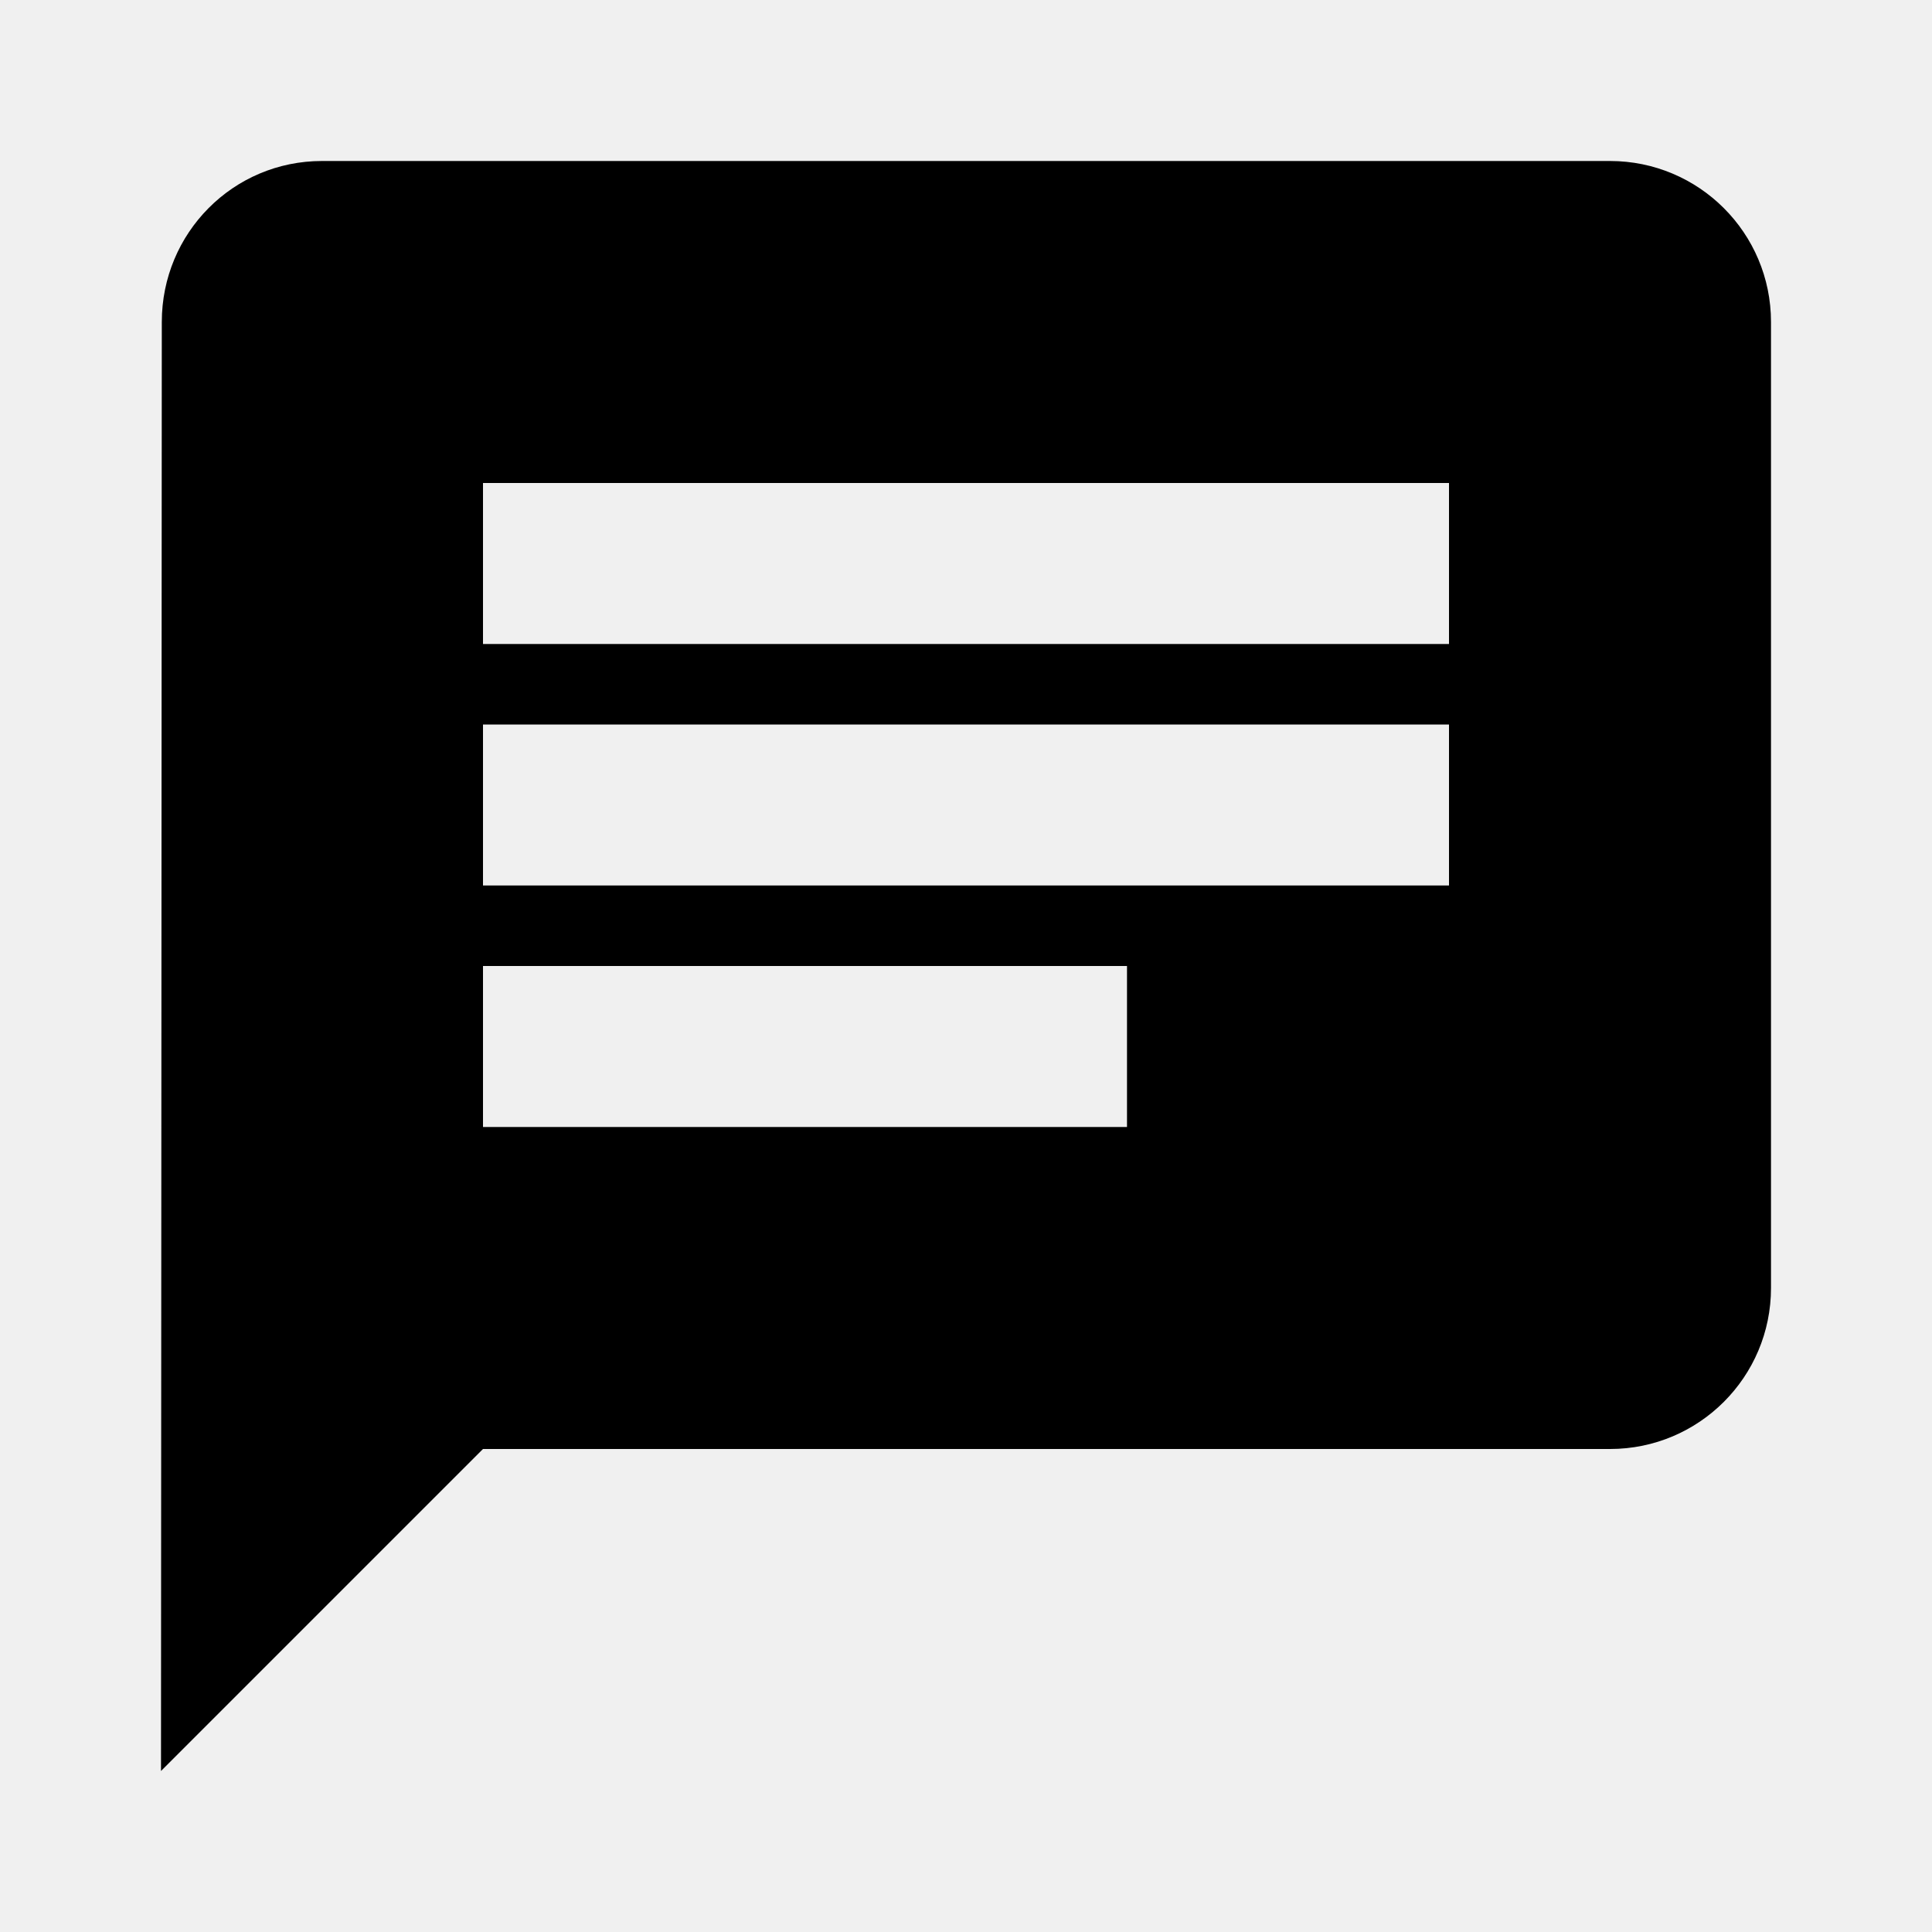
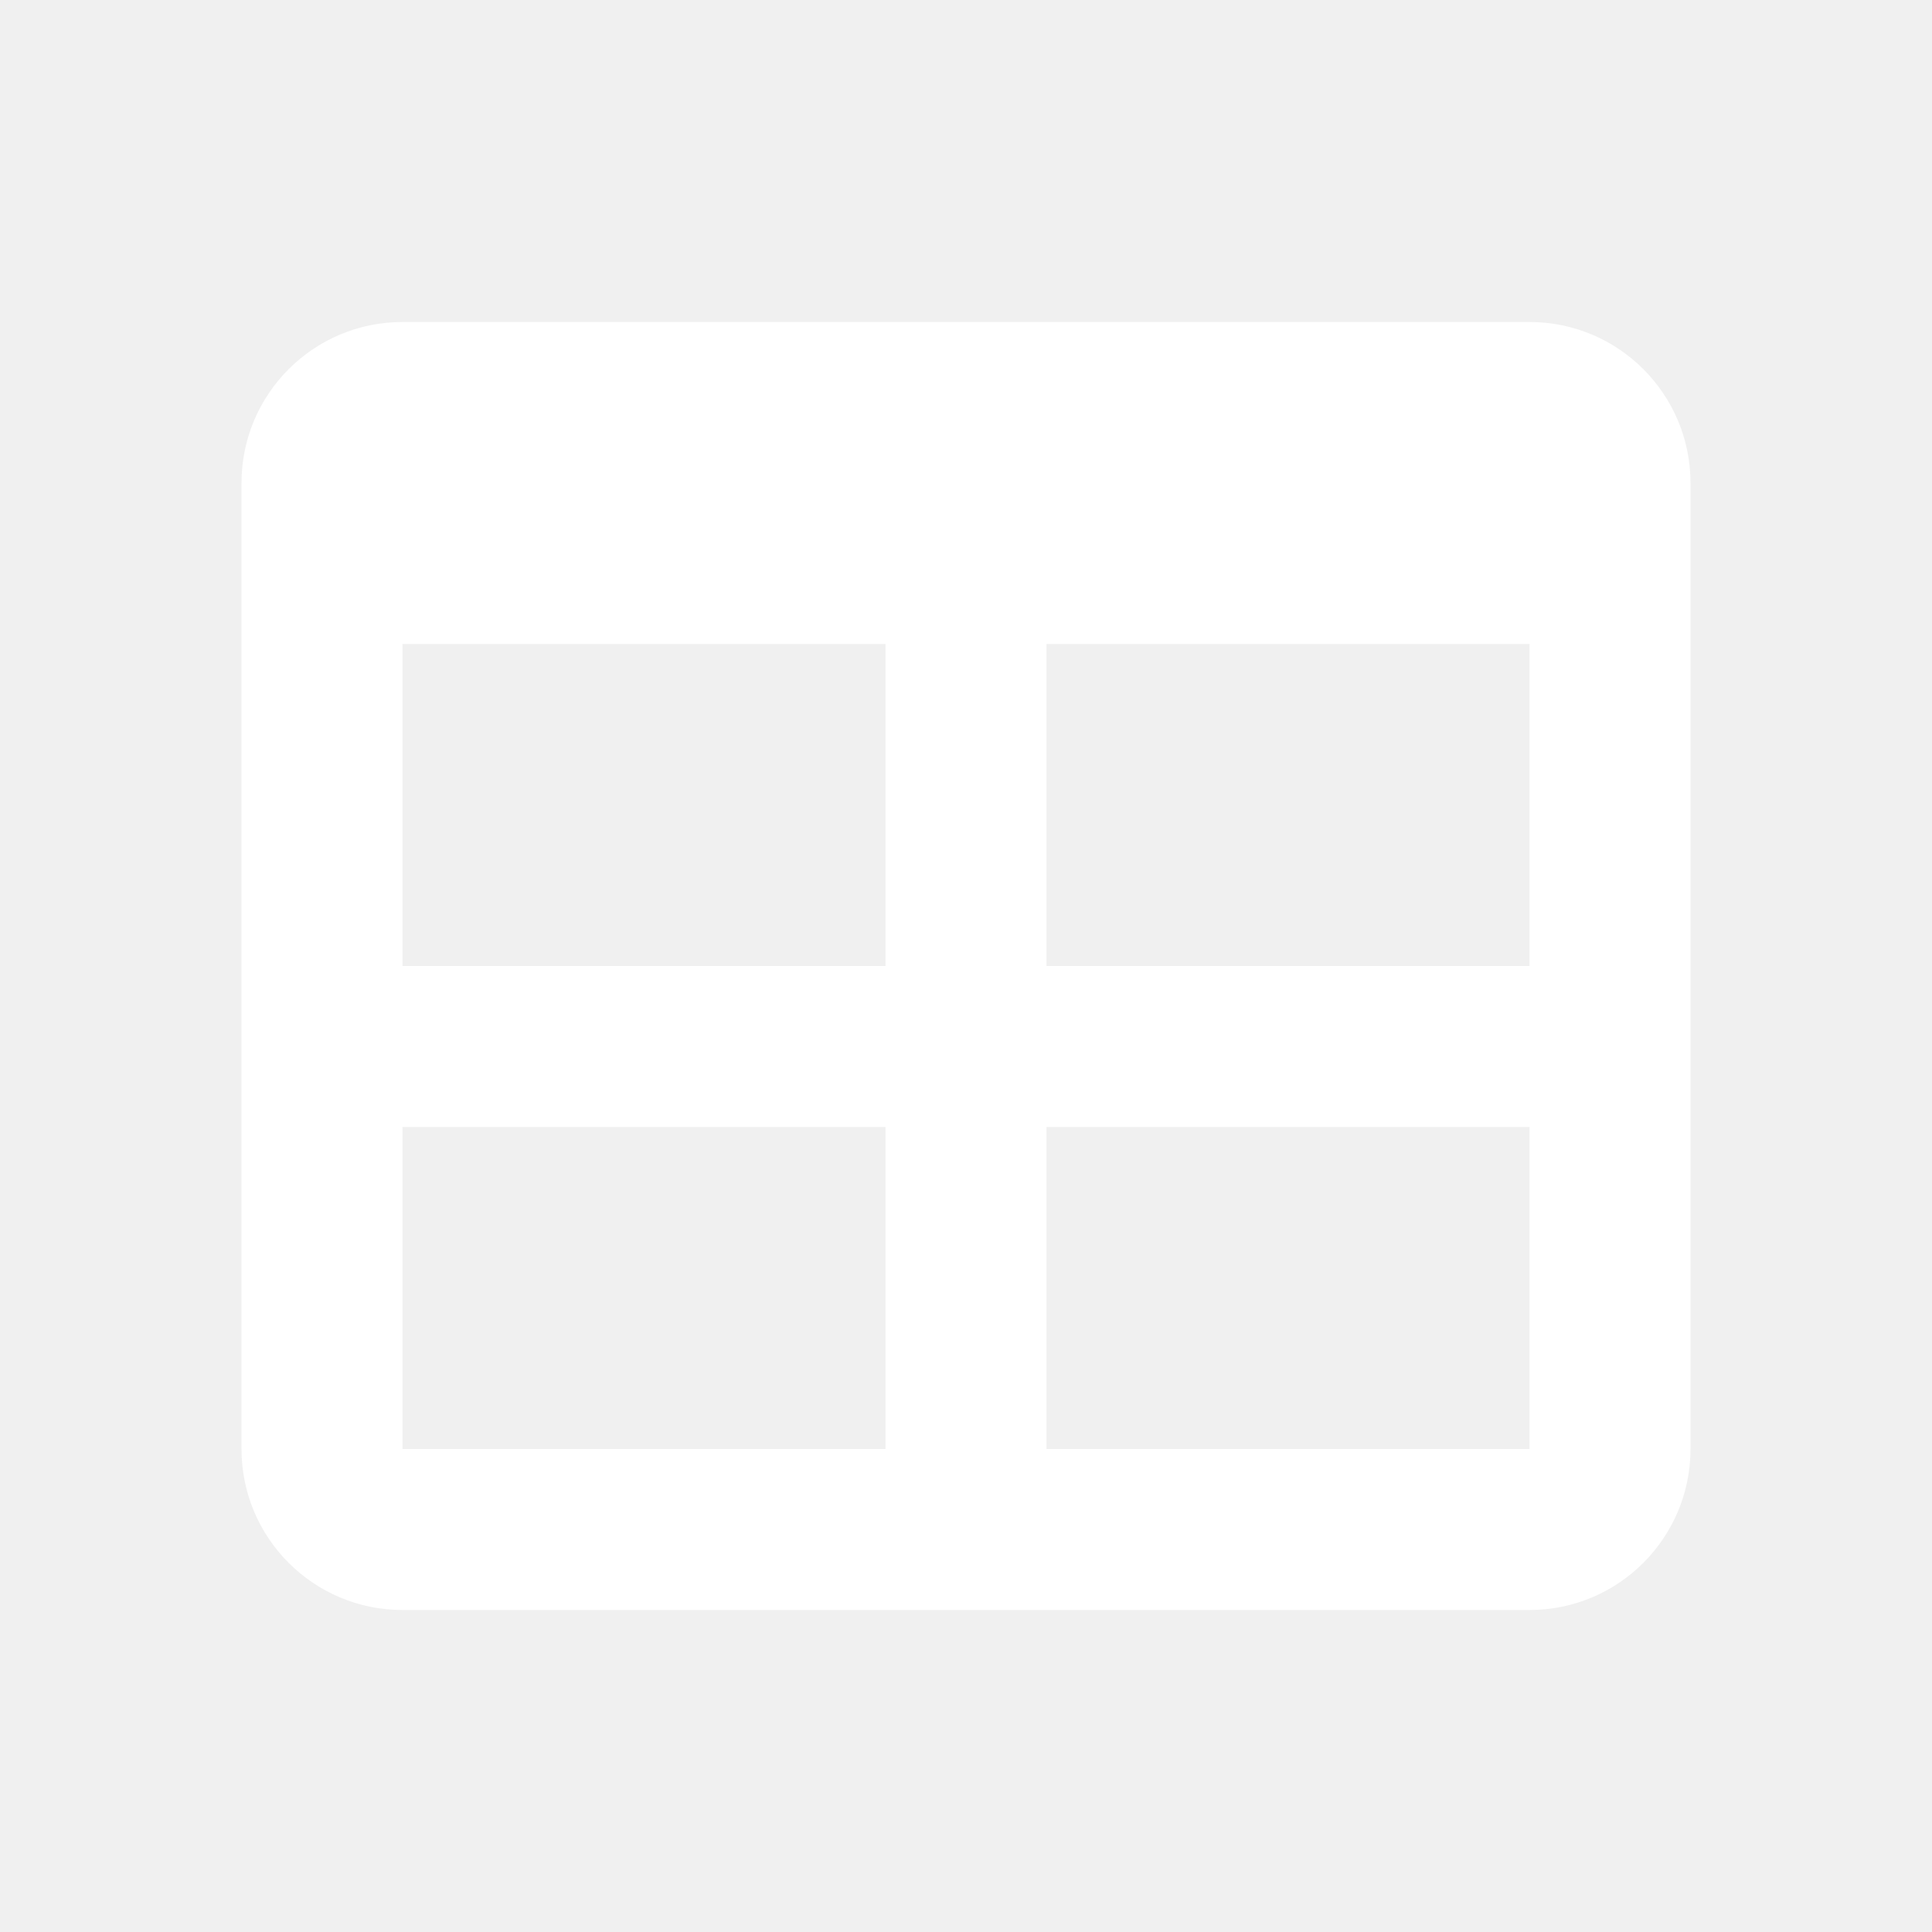
- <svg xmlns="http://www.w3.org/2000/svg" width="48" height="48" viewBox="0 0 48 48">
-   <path d="M40 4H8C5.79 4 4.02 5.79 4.02 8L4 44l8-8h28c2.21 0 4-1.79 4-4V8c0-2.21-1.79-4-4-4zM12 18h24v4H12v-4zm16 10H12v-4h16v4zm8-12H12v-4h24v4z" />
+ <svg xmlns="http://www.w3.org/2000/svg" aria-hidden="true" focusable="false" width="1em" height="1em" style="-ms-transform: rotate(360deg); -webkit-transform: rotate(360deg); transform: rotate(360deg);" preserveAspectRatio="xMidYMid meet" viewBox="0 0 24 24">
+   <path d="M5 4h14a2 2 0 0 1 2 2v12a2 2 0 0 1-2 2H5a2 2 0 0 1-2-2V6a2 2 0 0 1 2-2zm0 4v4h6V8H5zm8 0v4h6V8h-6zm-8 6v4h6v-4H5zm8 0v4h6v-4h-6z" fill="white" />
</svg>
